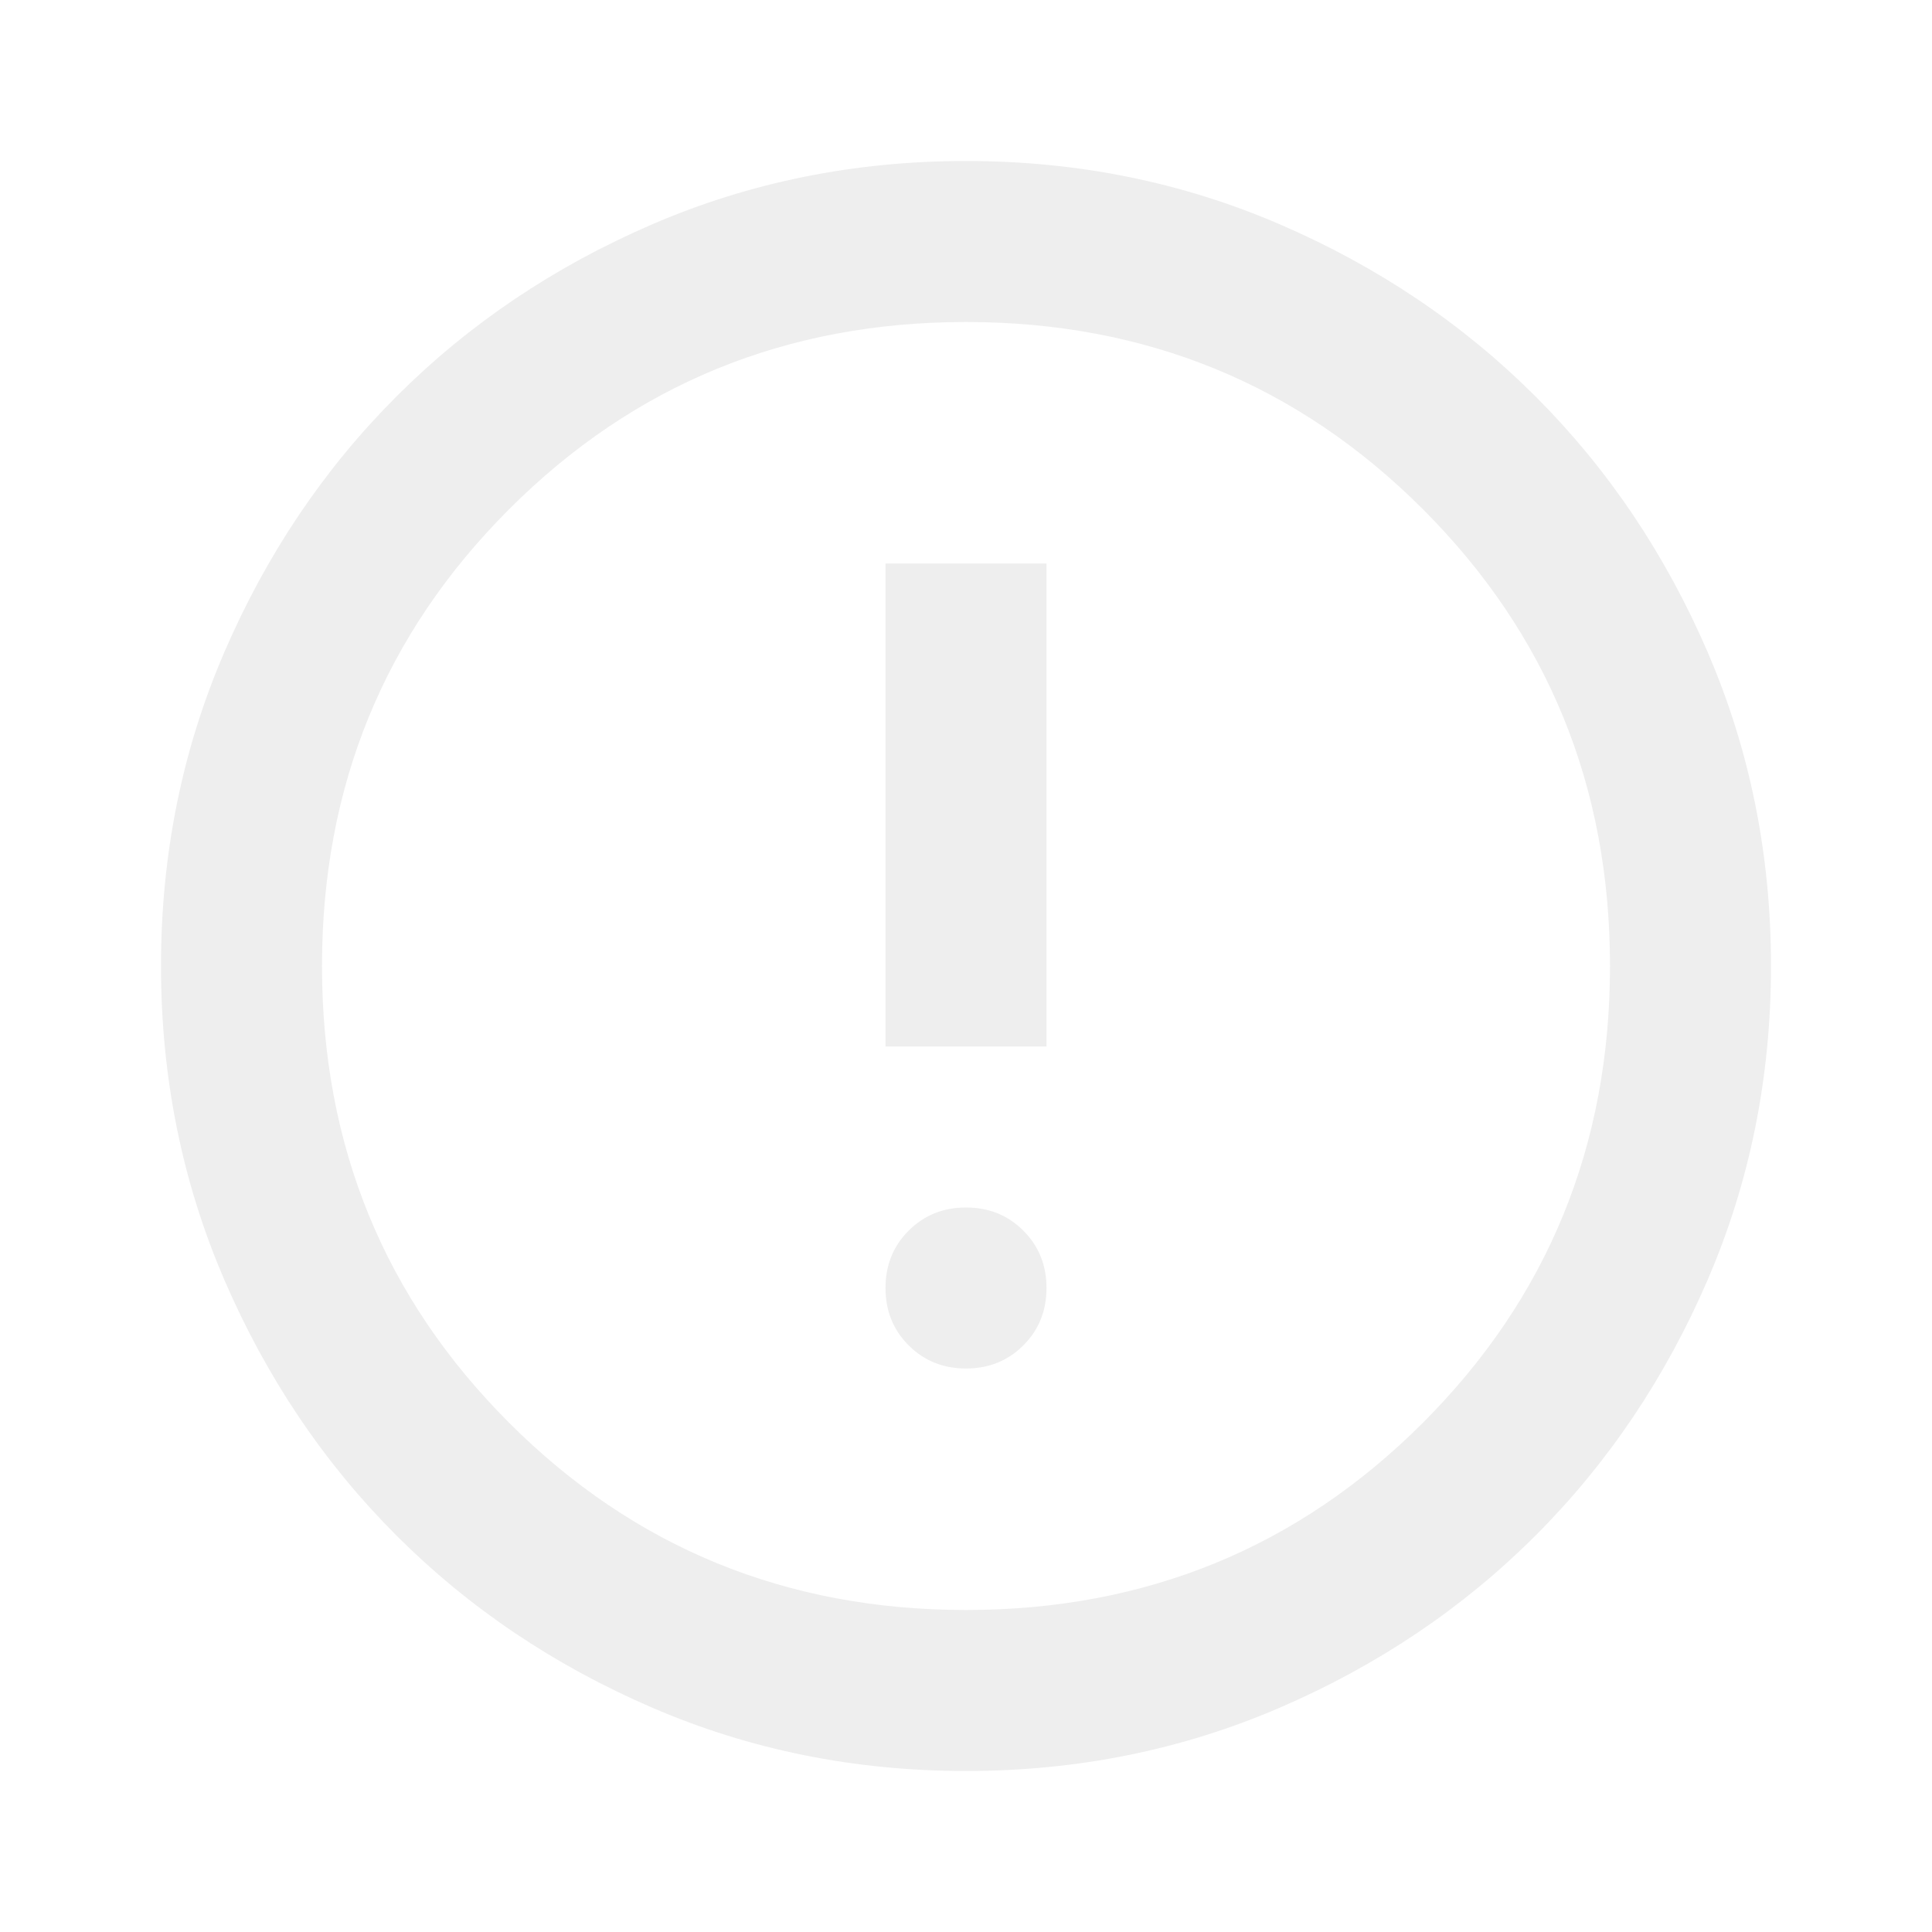
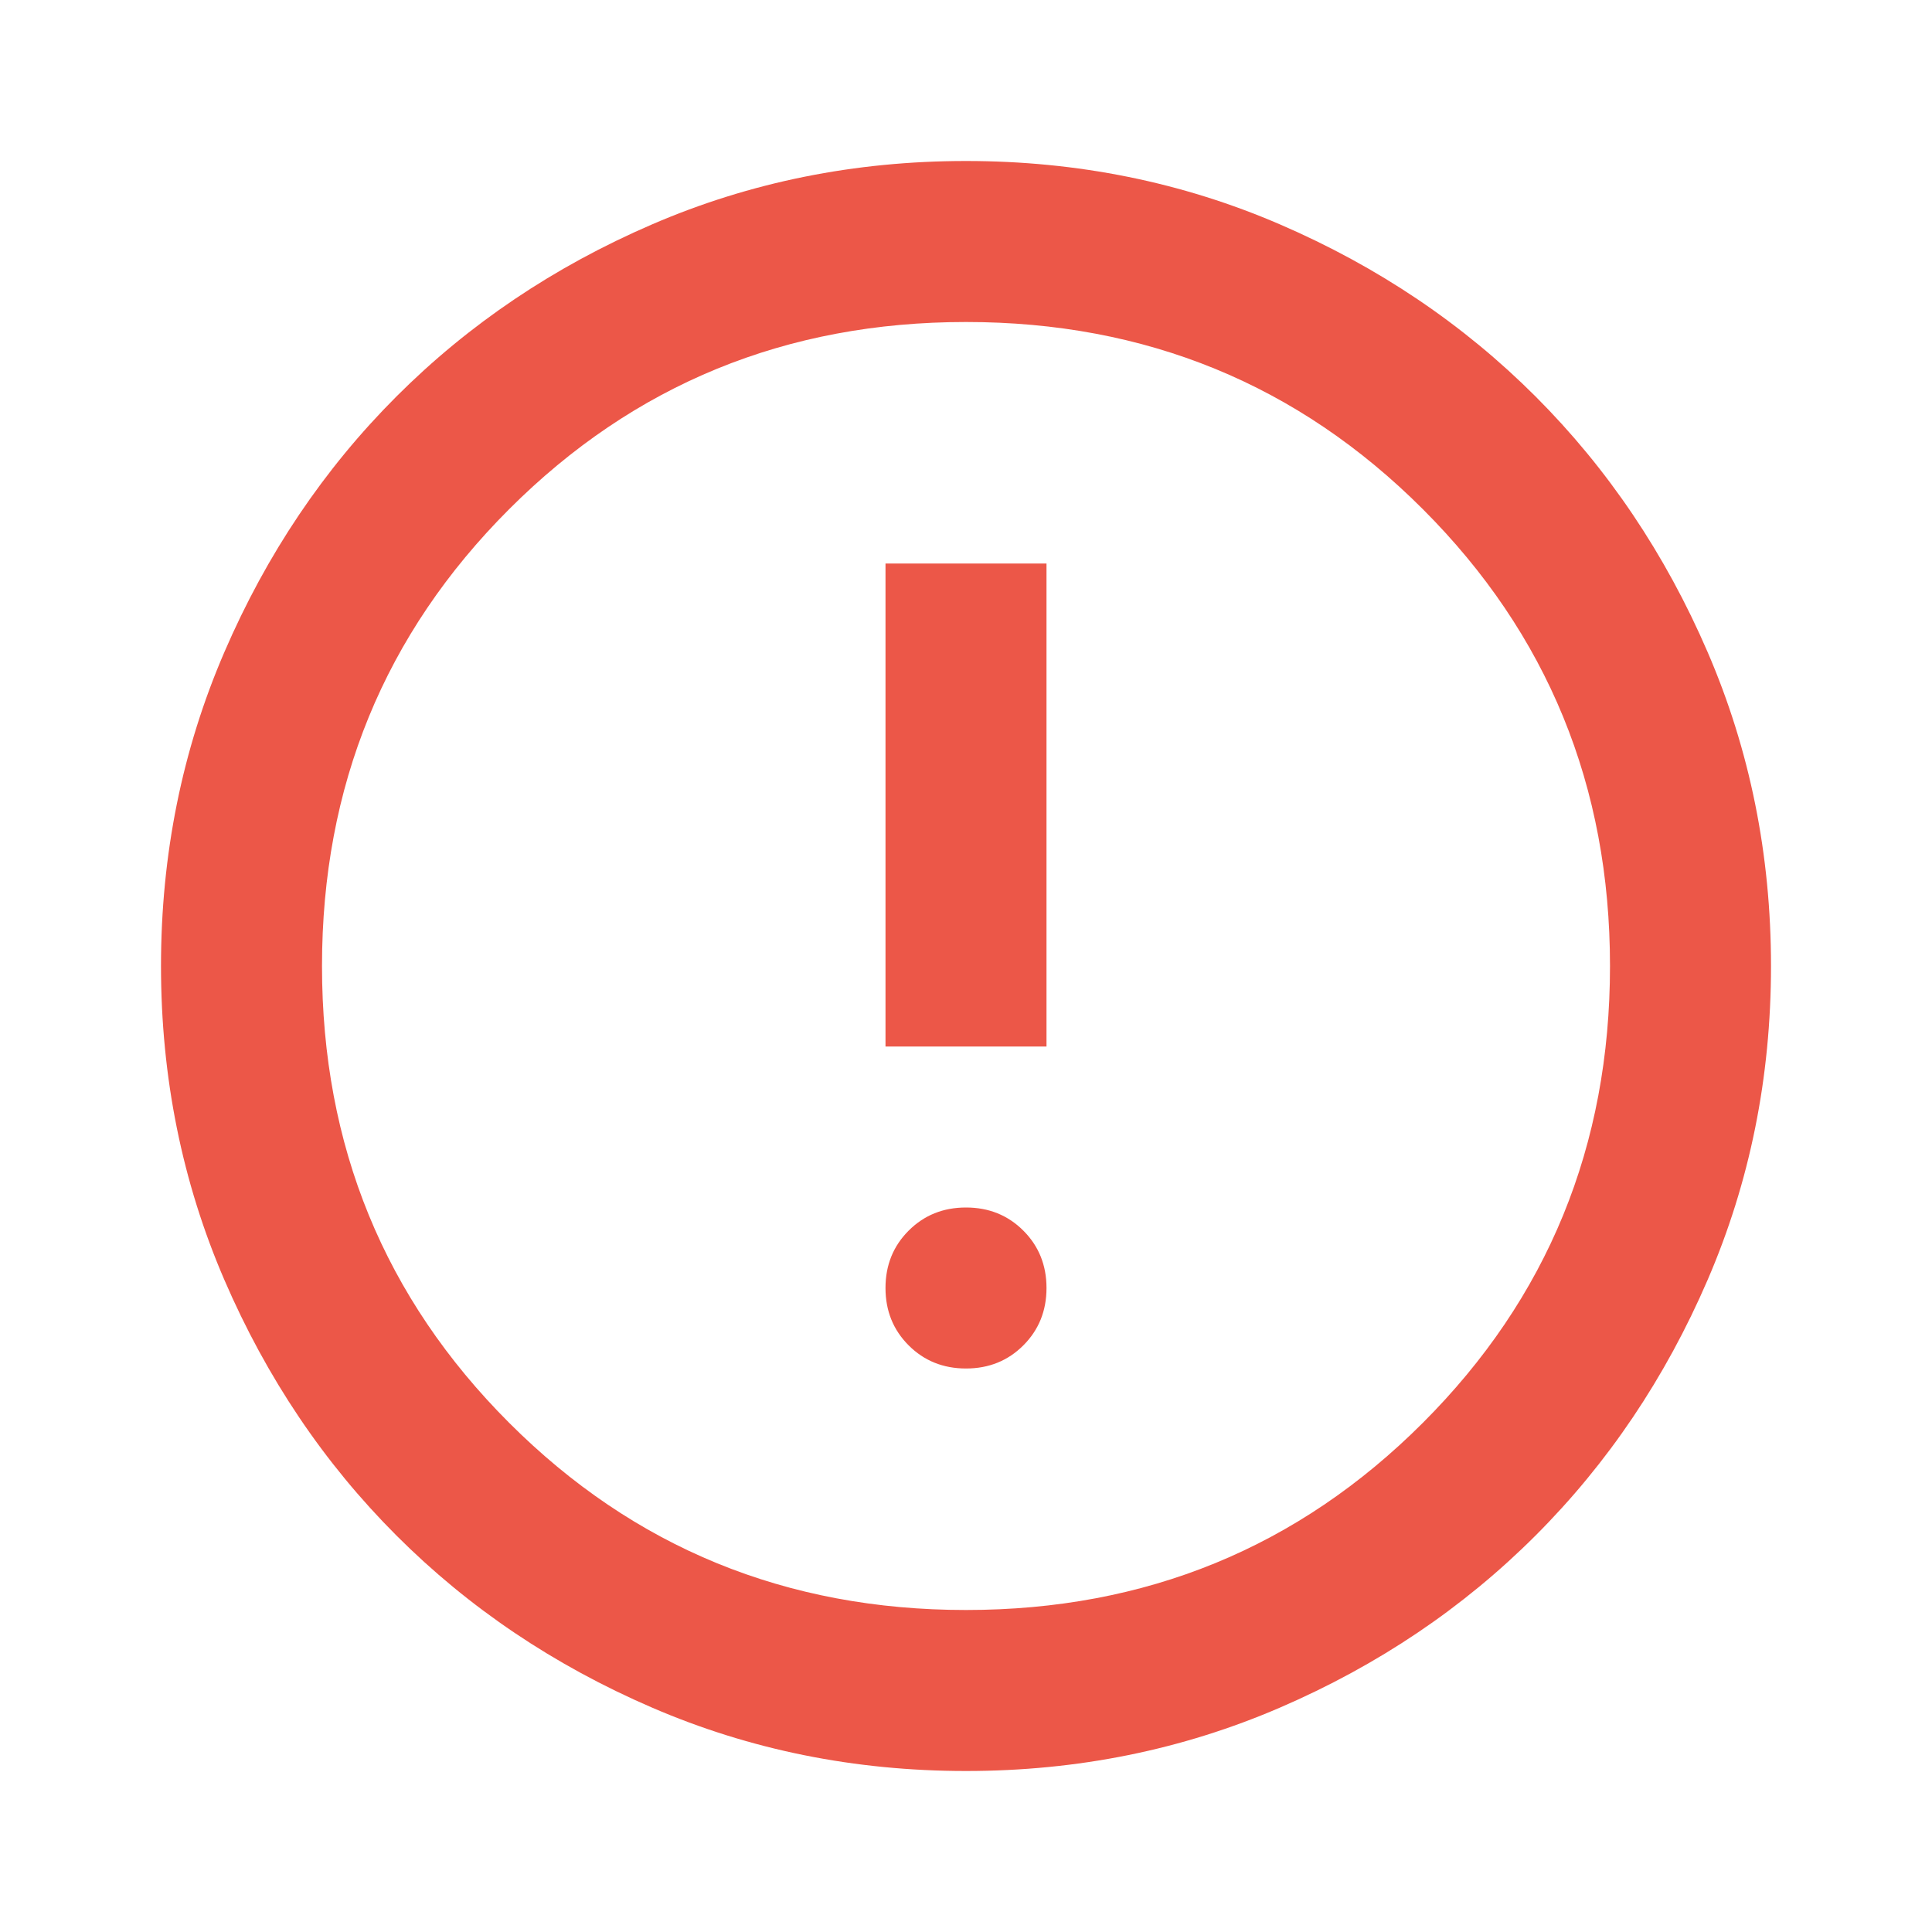
- <svg xmlns="http://www.w3.org/2000/svg" height="24px" viewBox="0 -960 960 960" width="24px" fill="#EEE">
+ <svg xmlns="http://www.w3.org/2000/svg" height="24px" viewBox="0 -960 960 960" width="24px" fill="#ec5748 ">
  <path d="M508.5-291.5Q520-303 520-320t-11.5-28.5Q497-360 480-360t-28.5 11.5Q440-337 440-320t11.5 28.5Q463-280 480-280t28.5-11.5ZM440-440h80v-240h-80v240Zm40 360q-83 0-156-31.5T197-197q-54-54-85.5-127T80-480q0-83 31.5-156T197-763q54-54 127-85.5T480-880q83 0 156 31.5T763-763q54 54 85.5 127T880-480q0 83-31.5 156T763-197q-54 54-127 85.5T480-80Zm0-80q134 0 227-93t93-227q0-134-93-227t-227-93q-134 0-227 93t-93 227q0 134 93 227t227 93Zm0-320Z" />
</svg>
